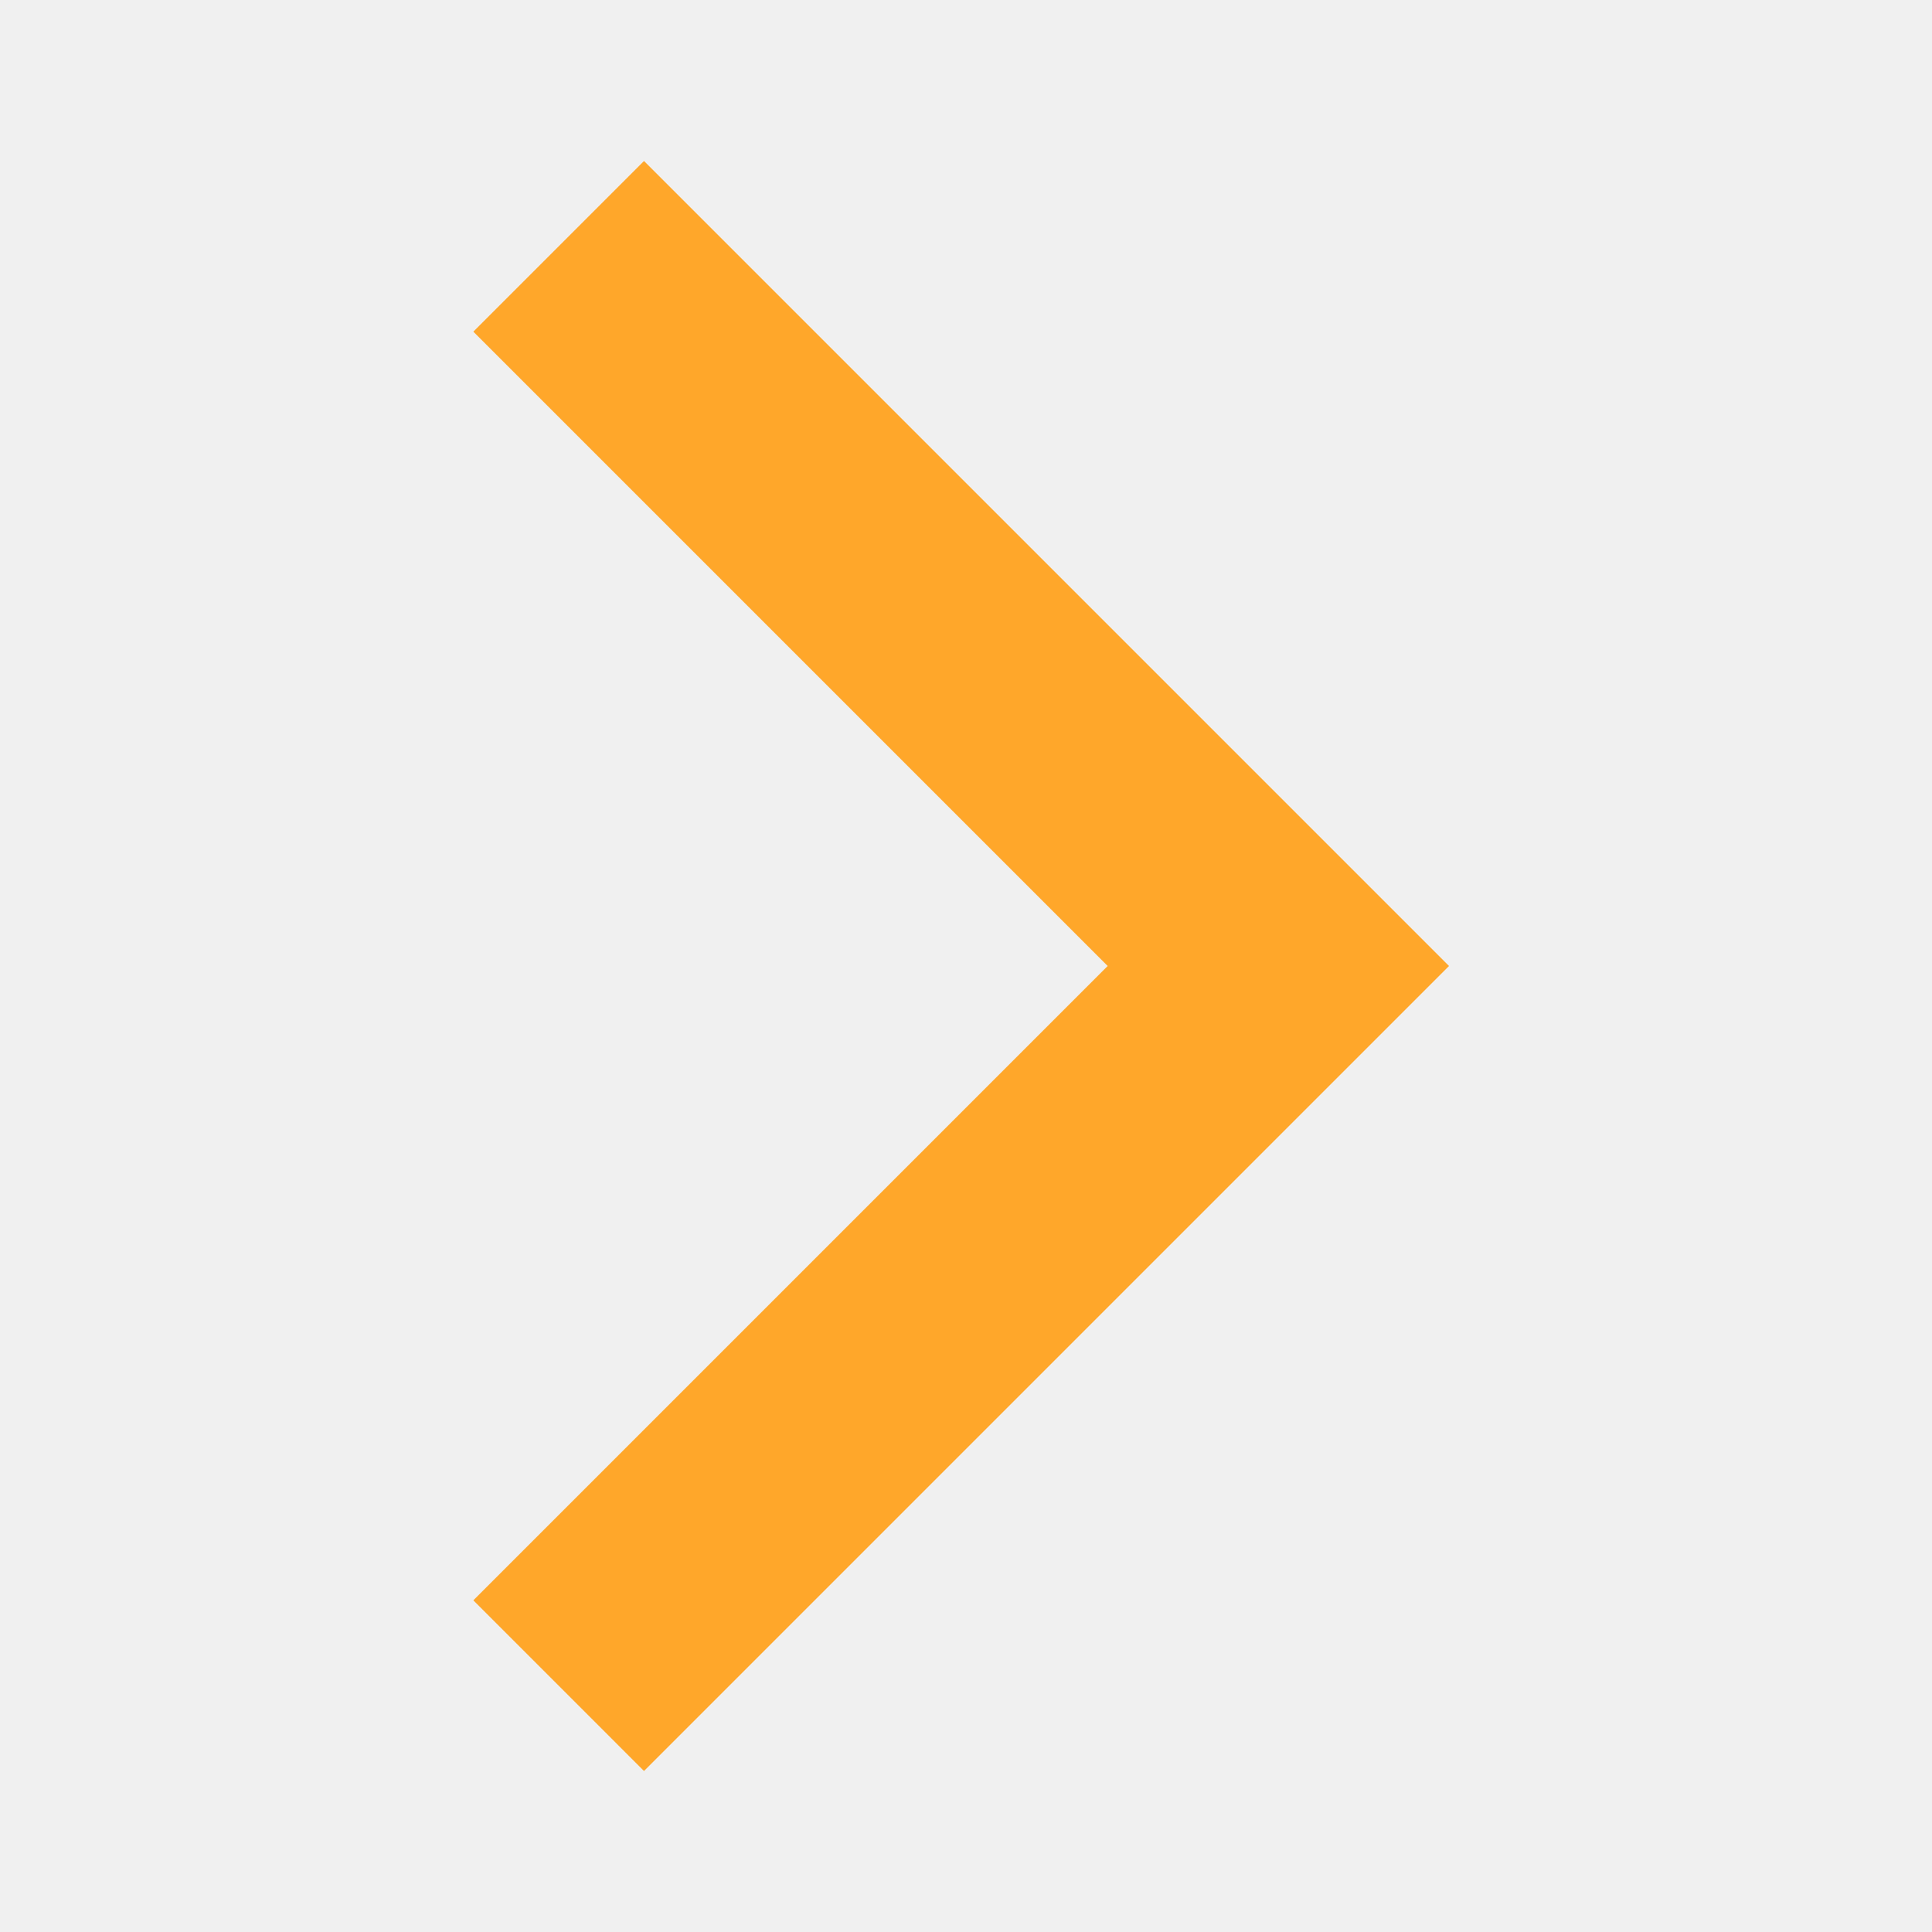
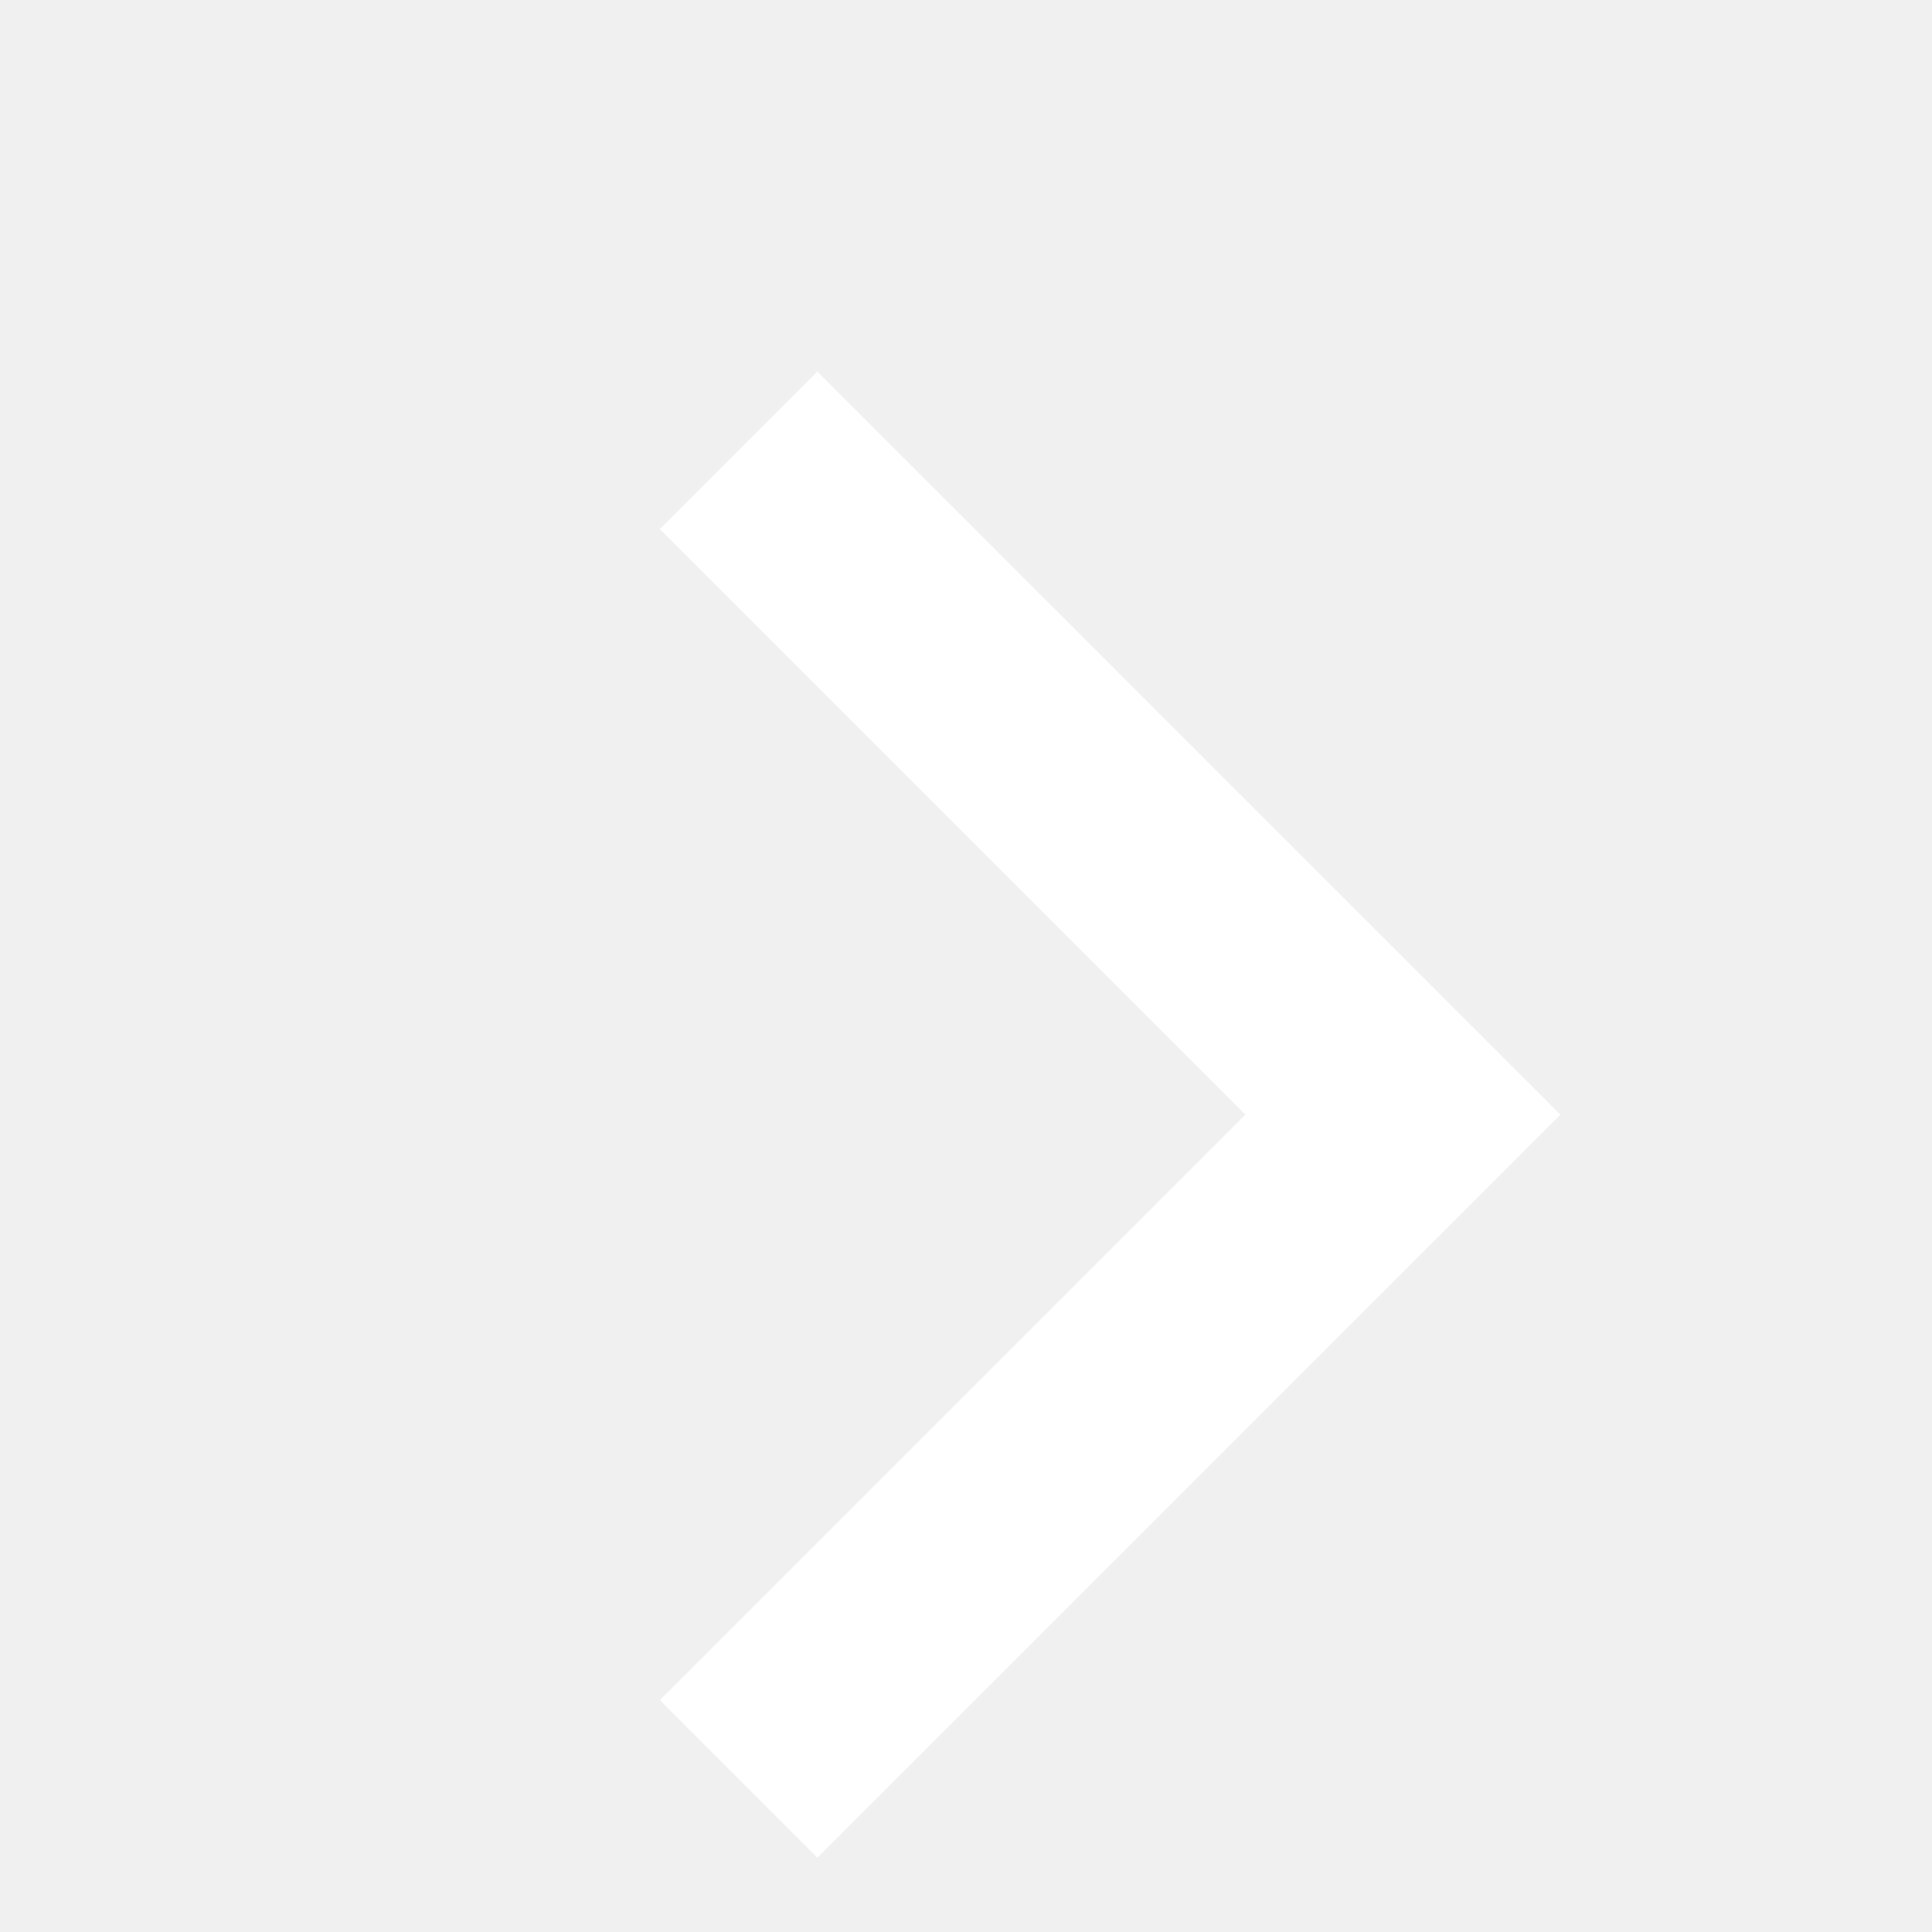
- <svg xmlns="http://www.w3.org/2000/svg" width="24" height="24" viewBox="0 0 24 24" fill="#ffa72a">
+ <svg xmlns="http://www.w3.org/2000/svg" width="25" height="25" viewBox="-3 -3 26 26" fill="#ffffff">
  <path d="M5.88 4.12L13.76 12l-7.88 7.88L8 22l10-10L8 2z" />
  <path fill="none" d="M0 0h24v24H0z" />
</svg>
